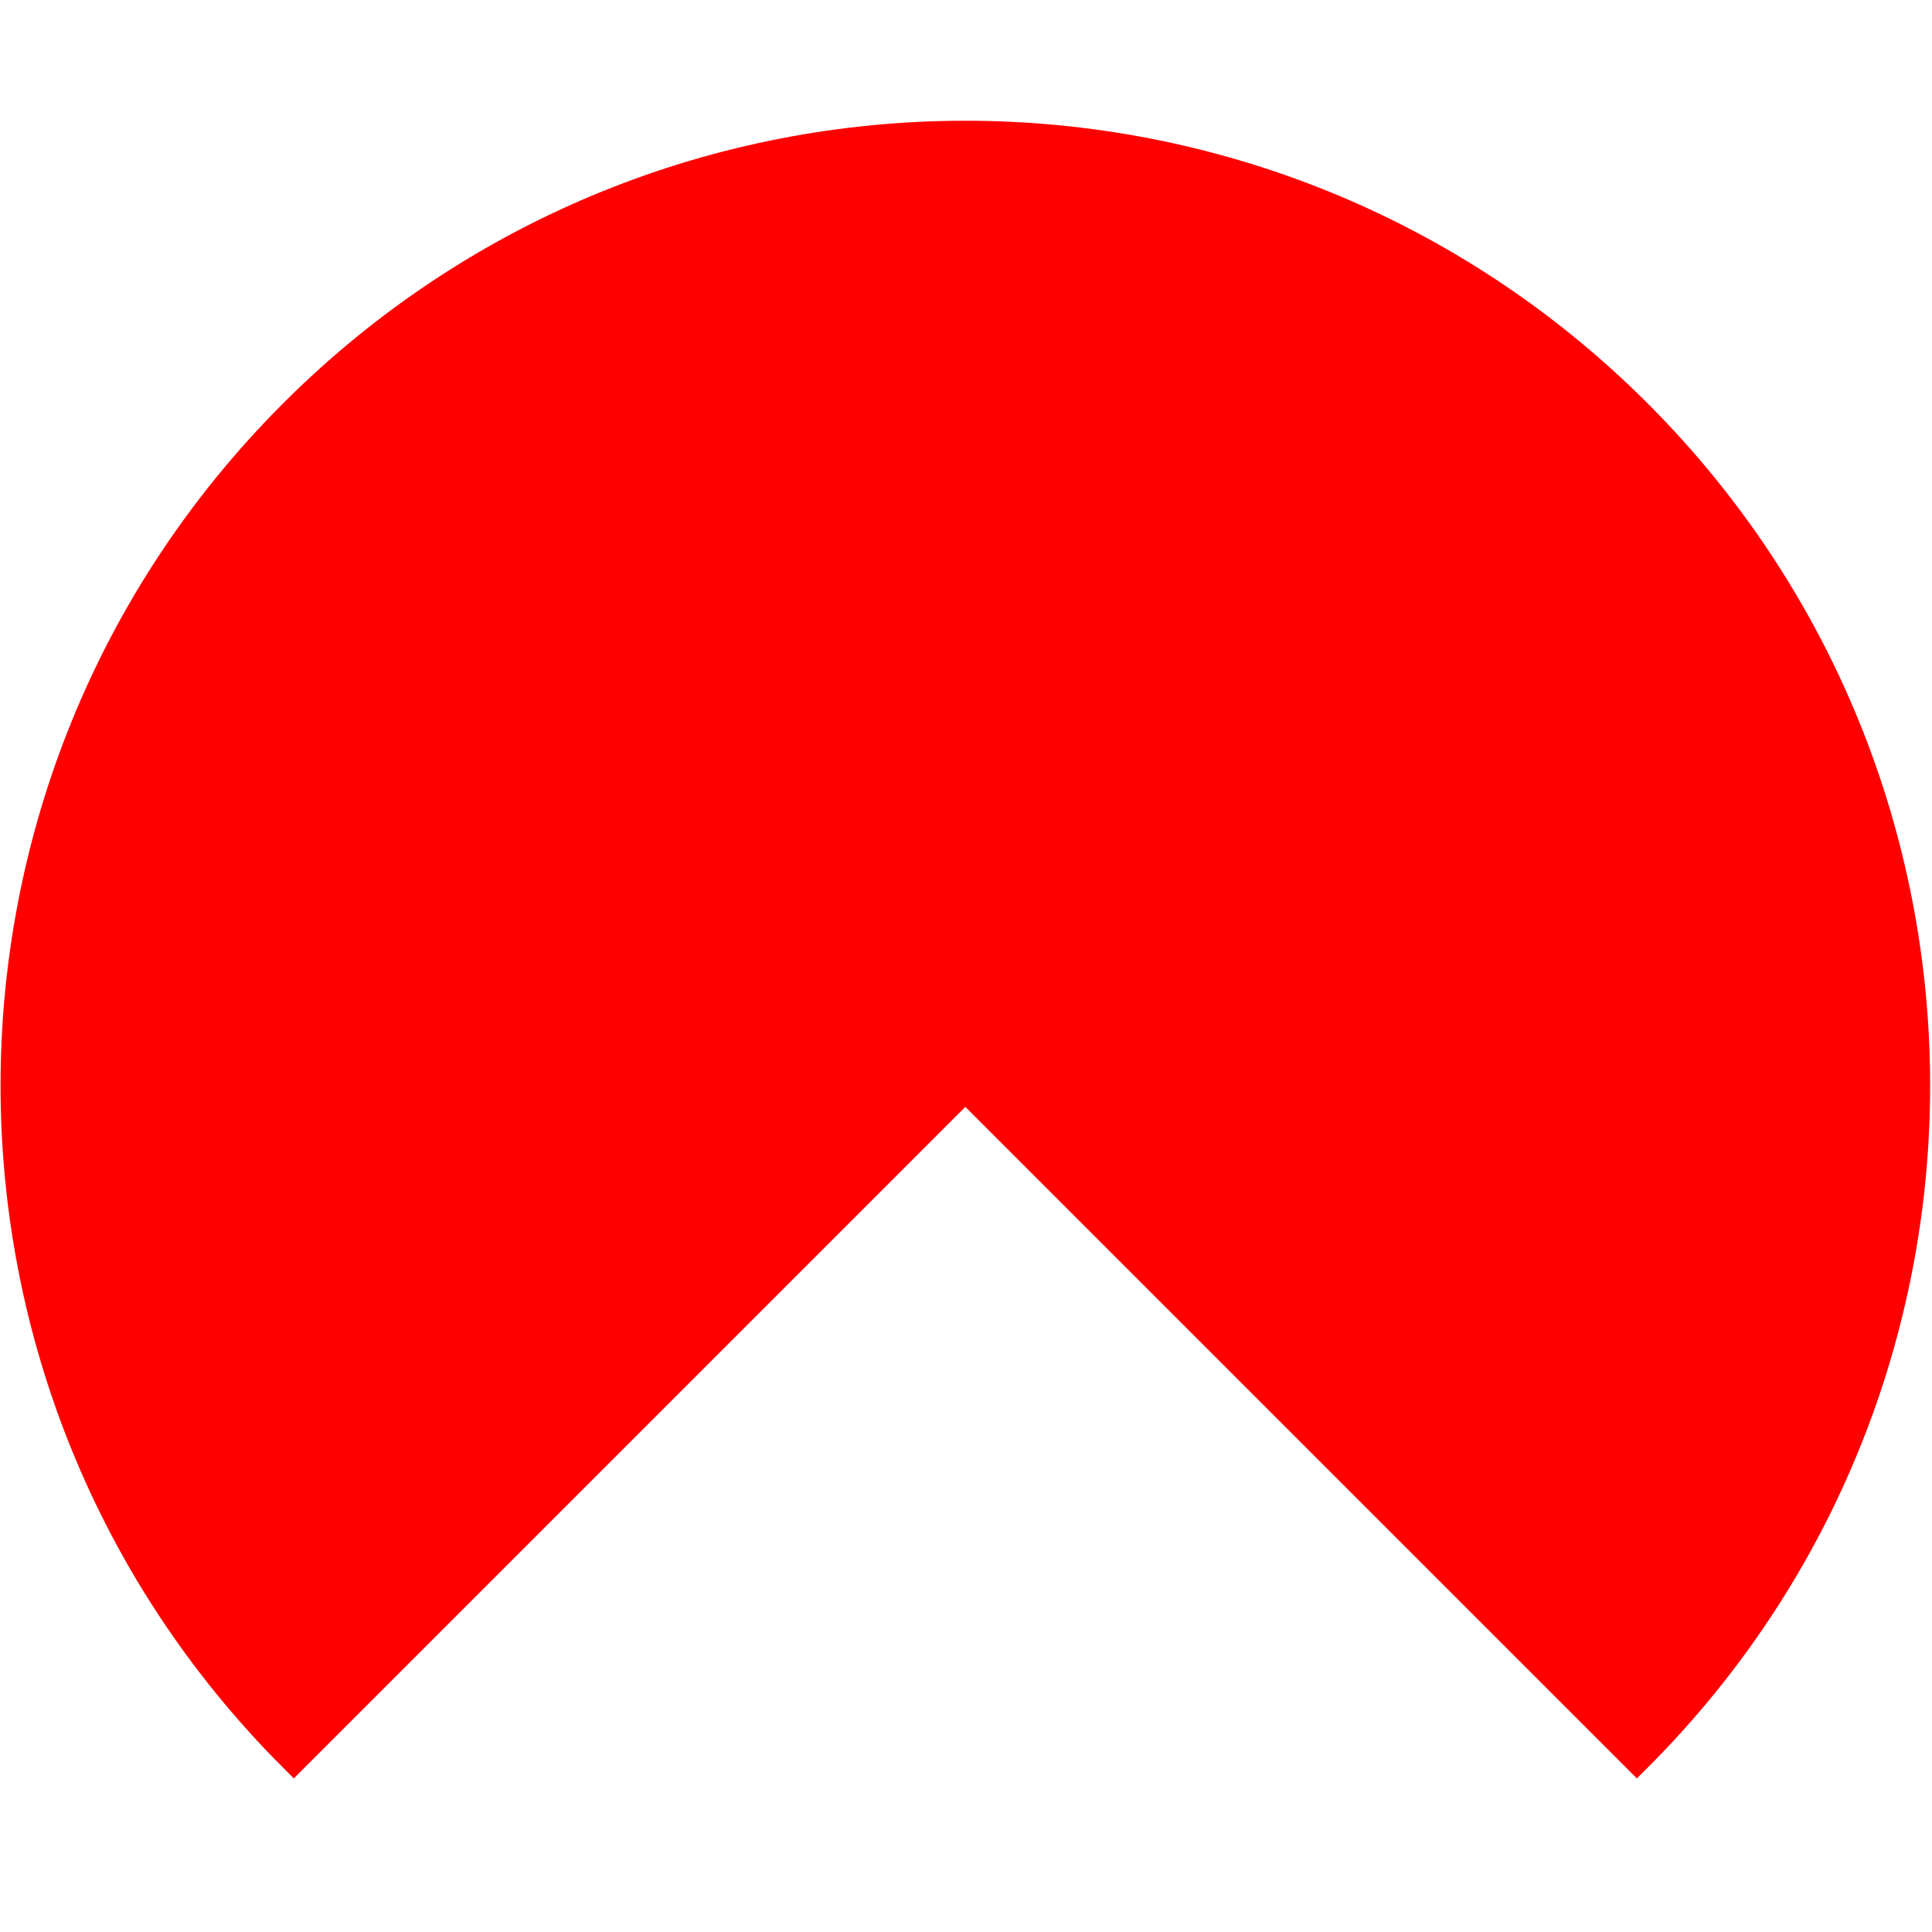
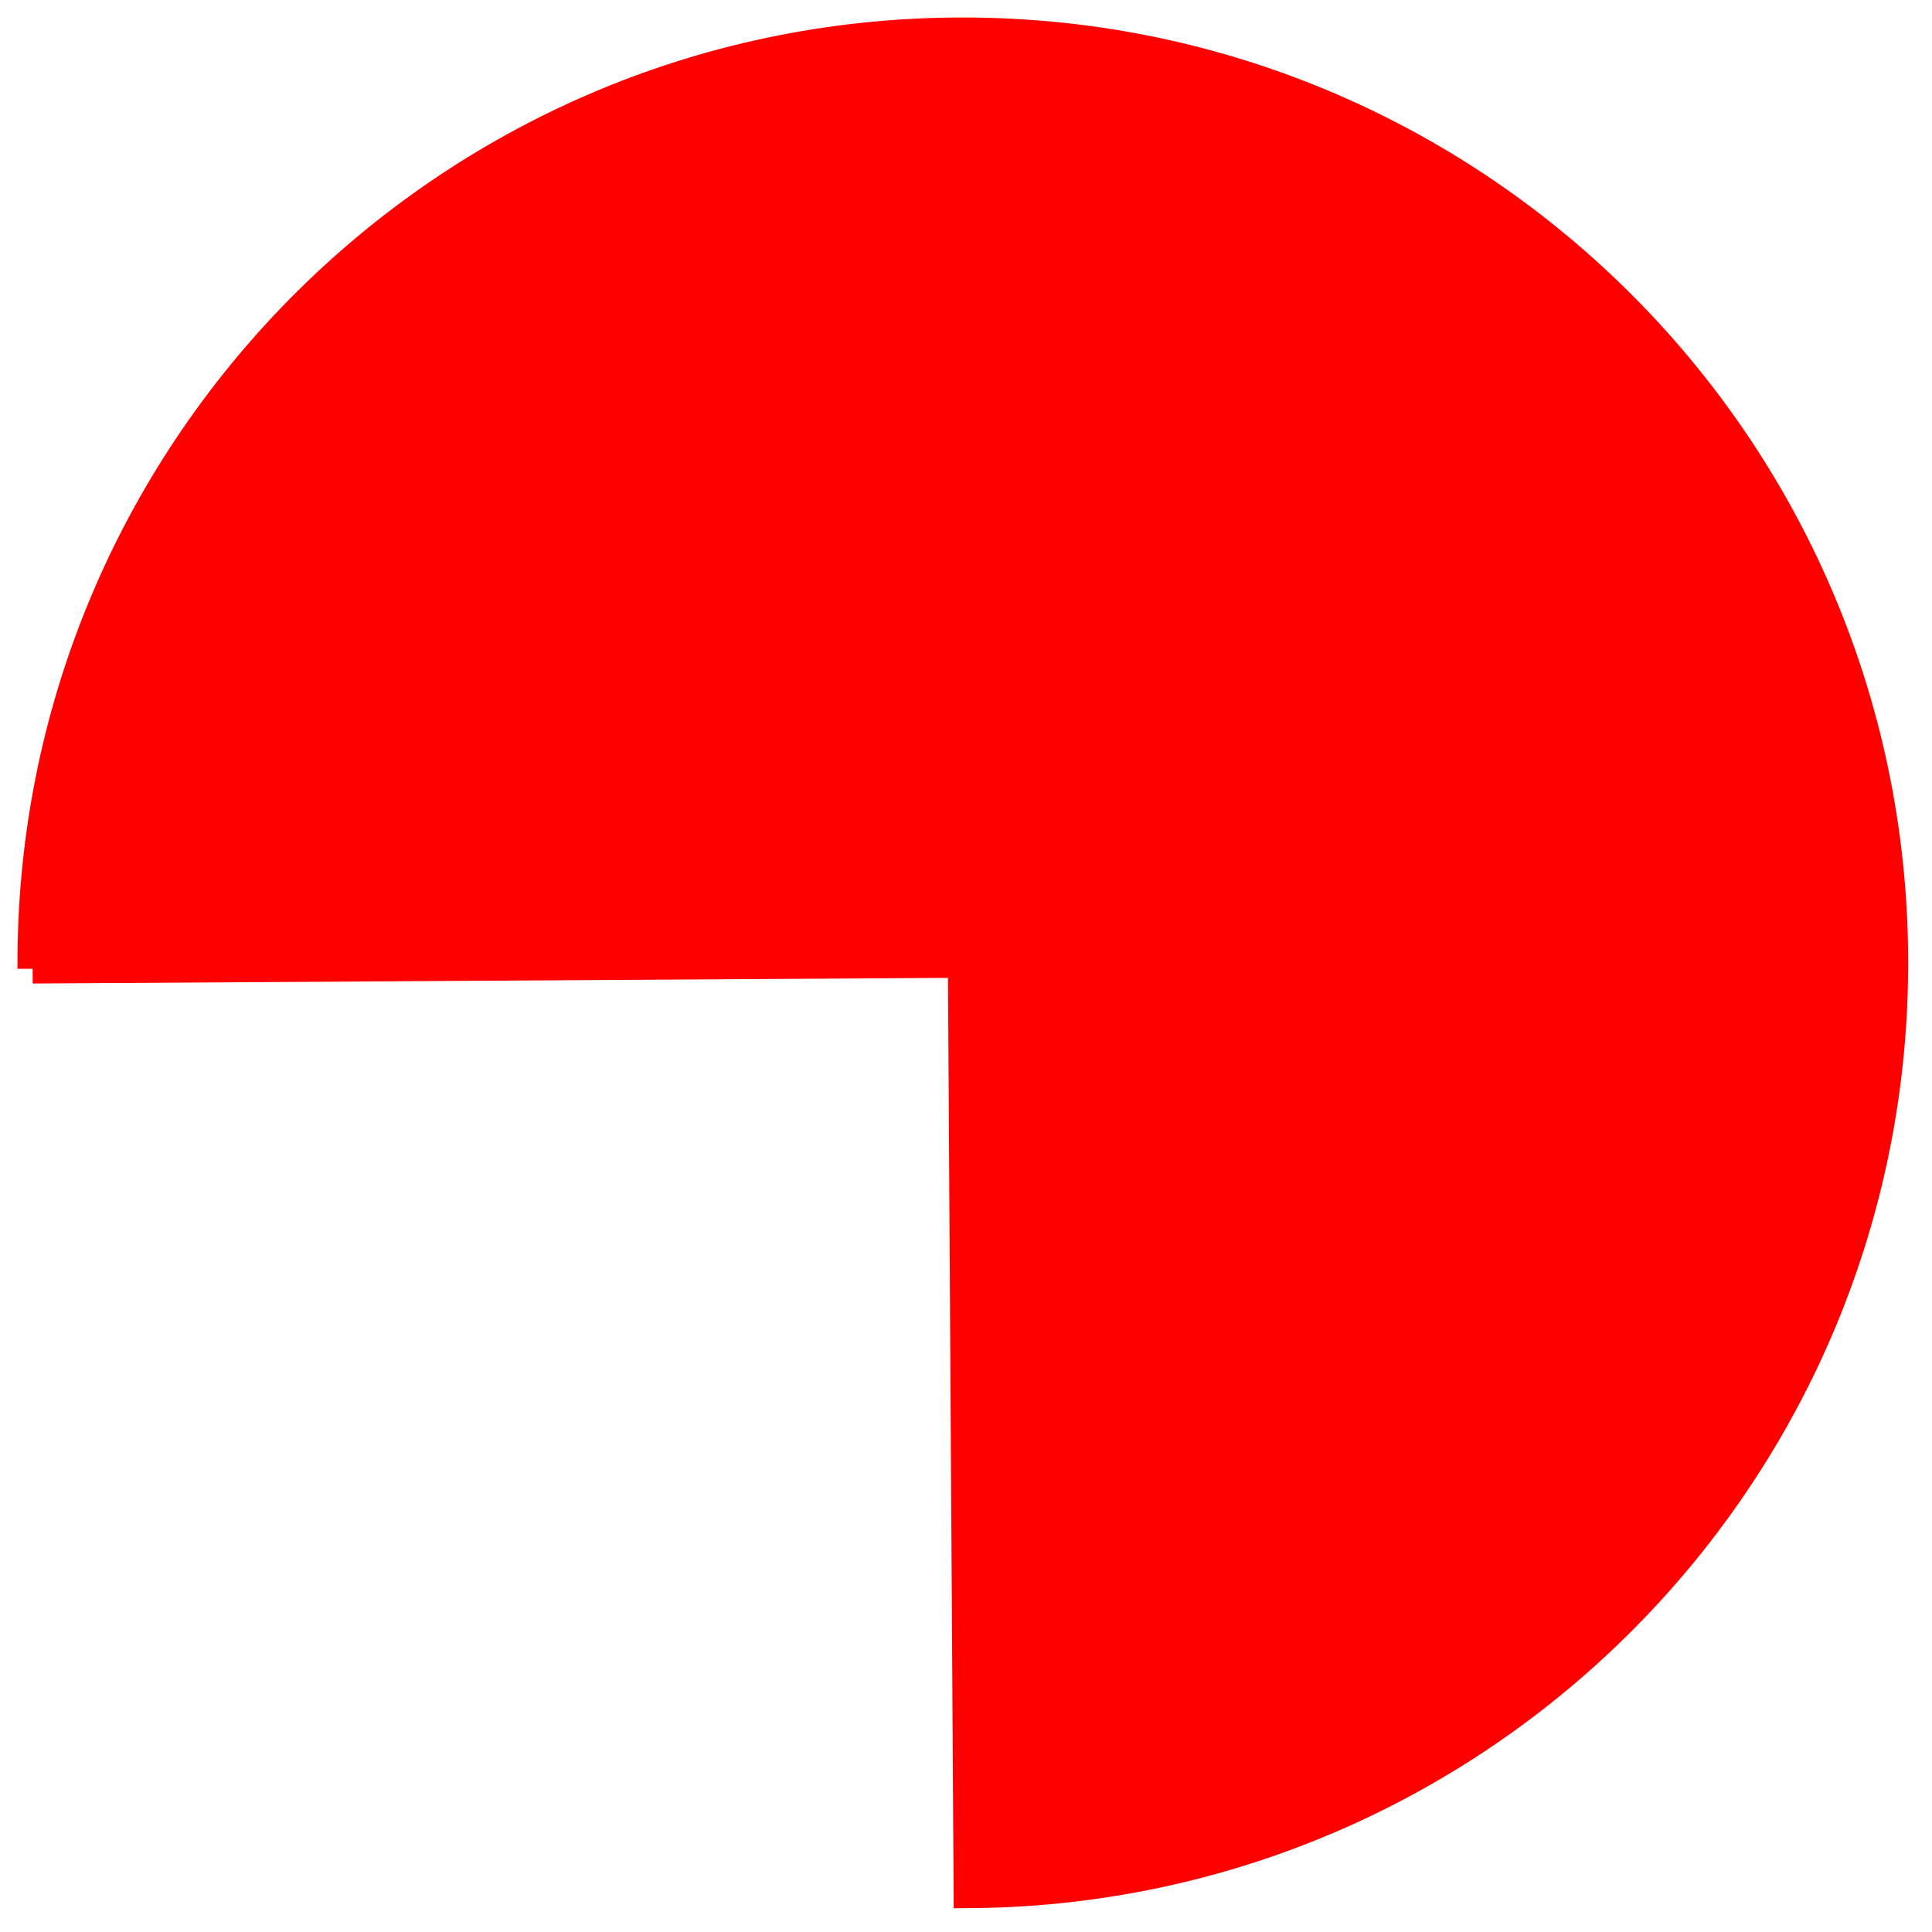
<svg xmlns="http://www.w3.org/2000/svg" width="64" height="64">
  <g class="layer">
-     <path d="m63.44,35.96l0,0c0,17.37 -14.08,31.46 -31.46,31.46c-17.37,0 -31.46,-14.08 -31.46,-31.46c0,-17.37 14.08,-31.46 31.46,-31.46l0,31.46z" fill="#FF0000" id="svg_15" stroke="#ff0000" transform="rotate(135 31.9793 35.9596)" />
+     <path d="m1.08,32.09l0,0c-0.11,-17.02 13.6,-30.91 30.62,-31.01c17.02,-0.11 30.91,13.6 31.01,30.62c0.11,17.02 -13.6,30.91 -30.62,31.01l-0.19,-30.82l-30.82,0.19z" fill="#FF0000" id="svg_15" stroke="#ff0000" />
  </g>
</svg>
